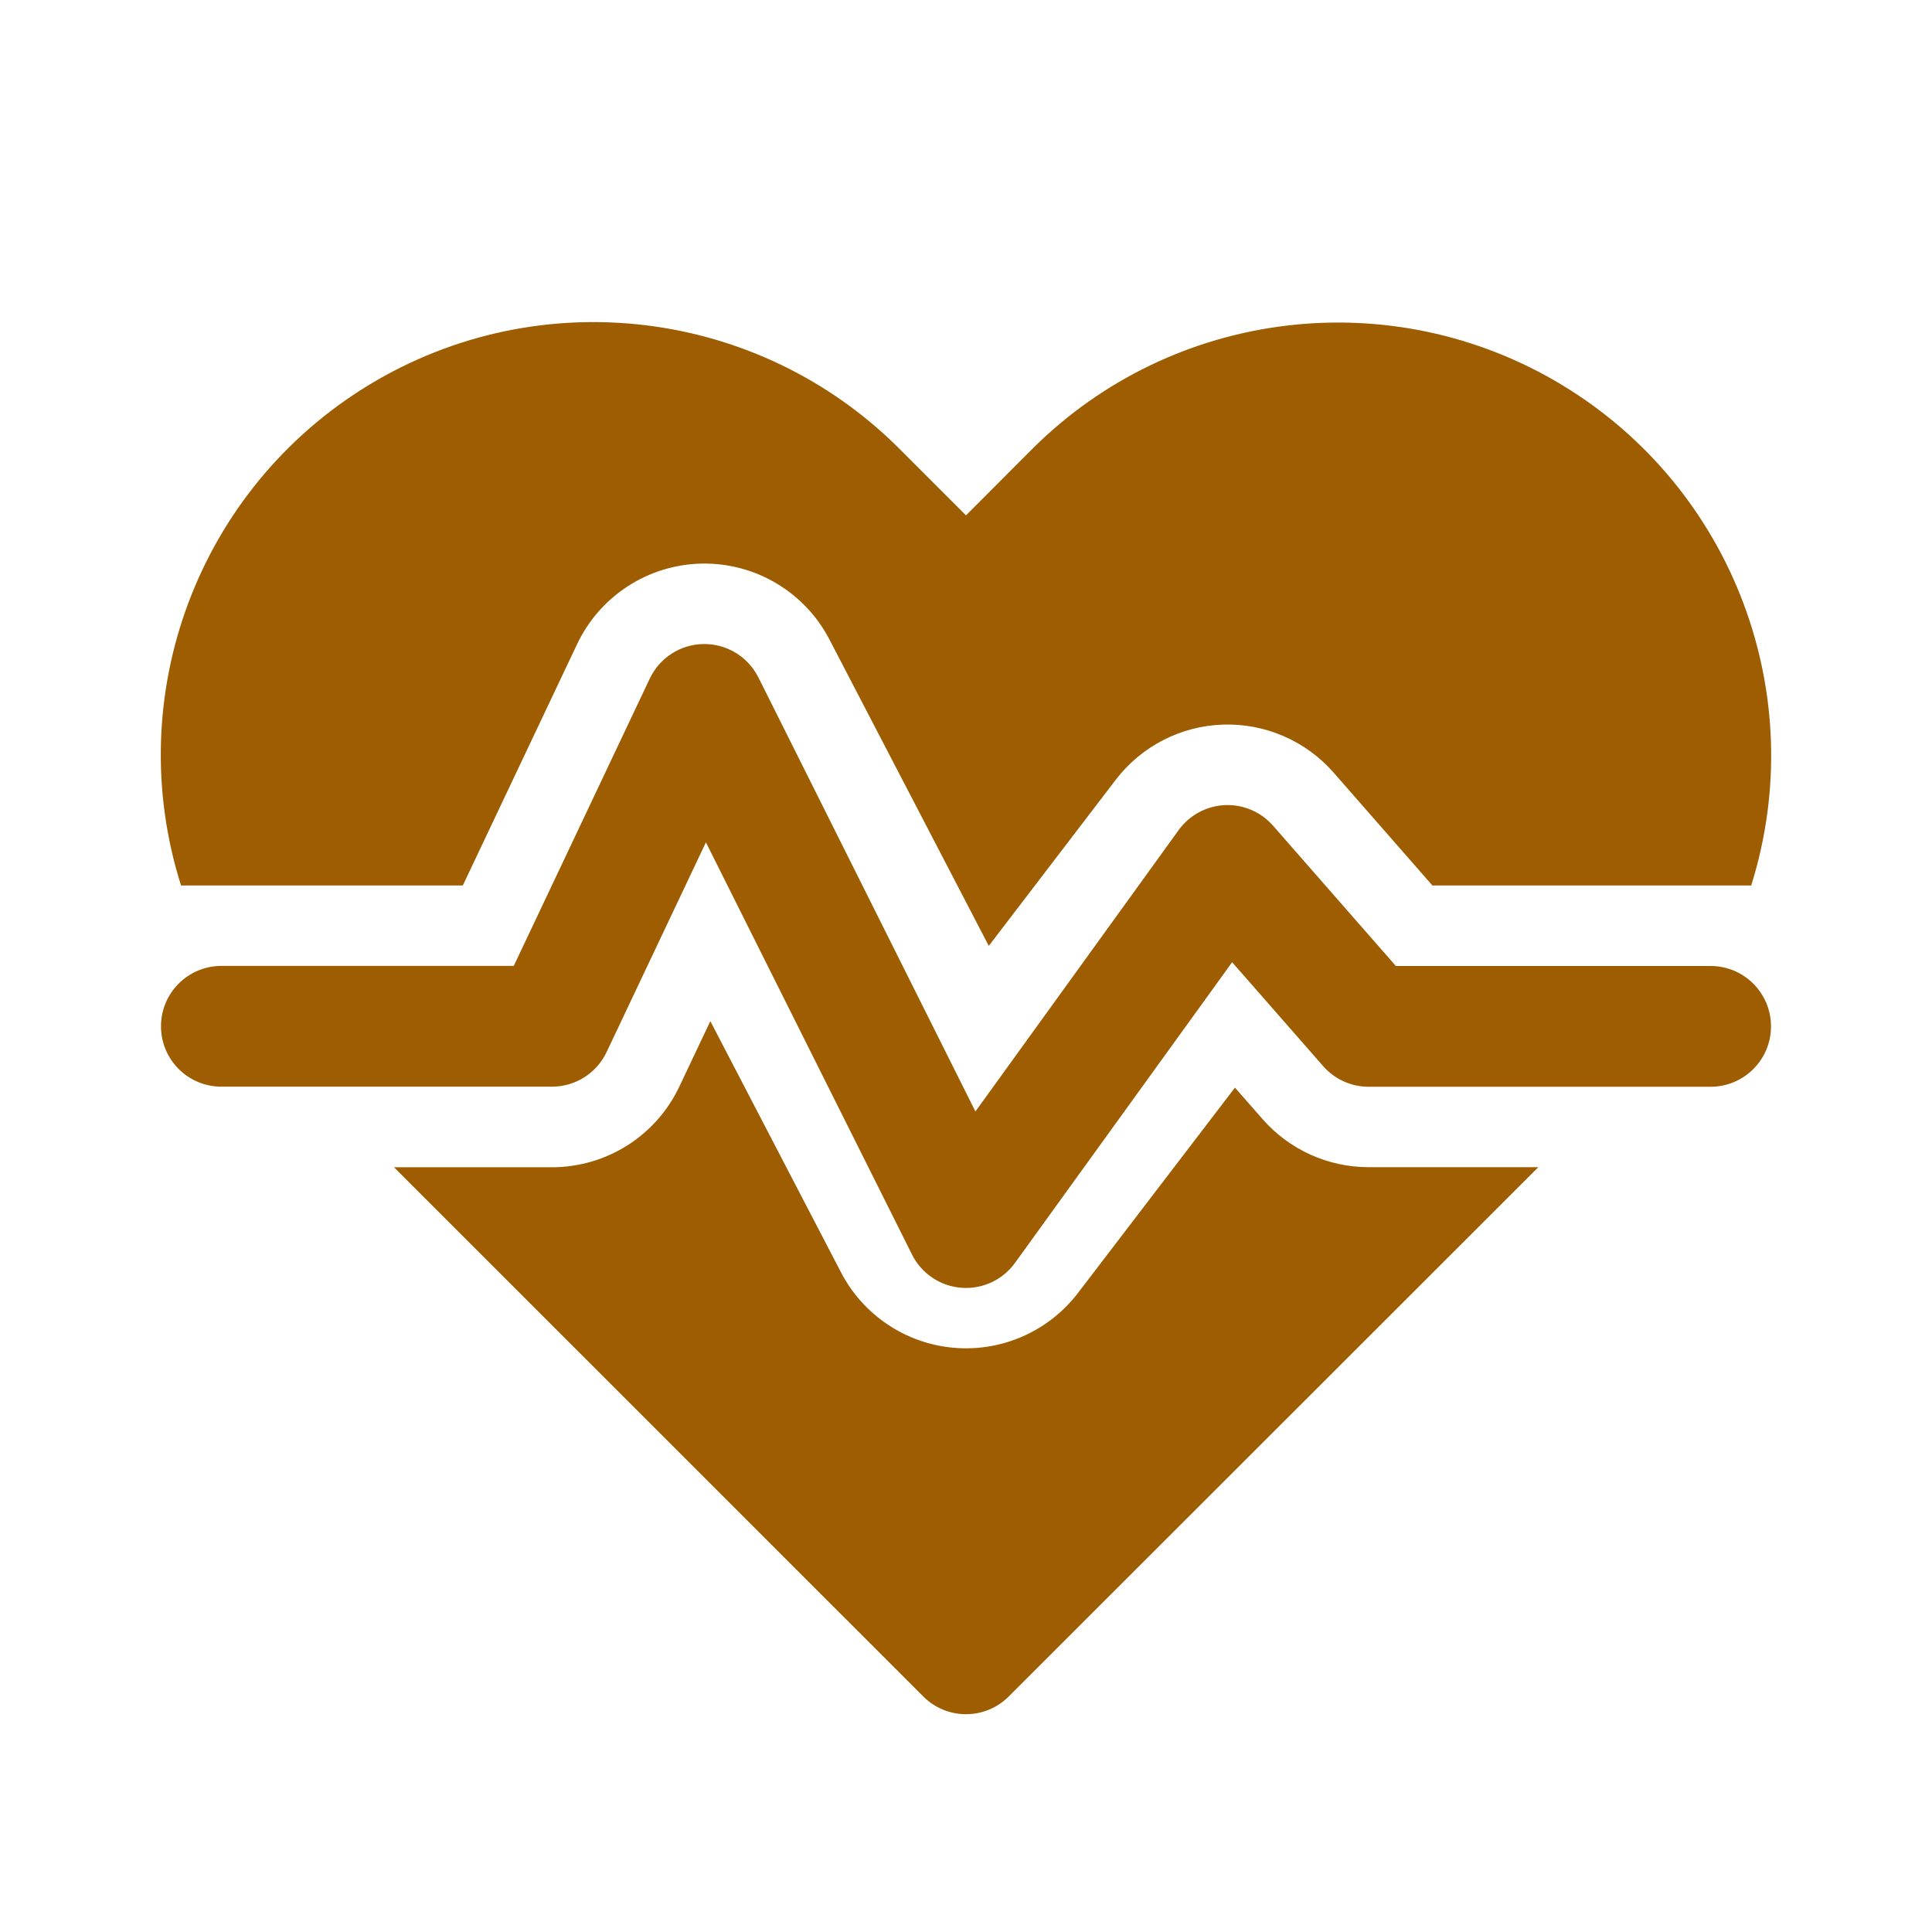
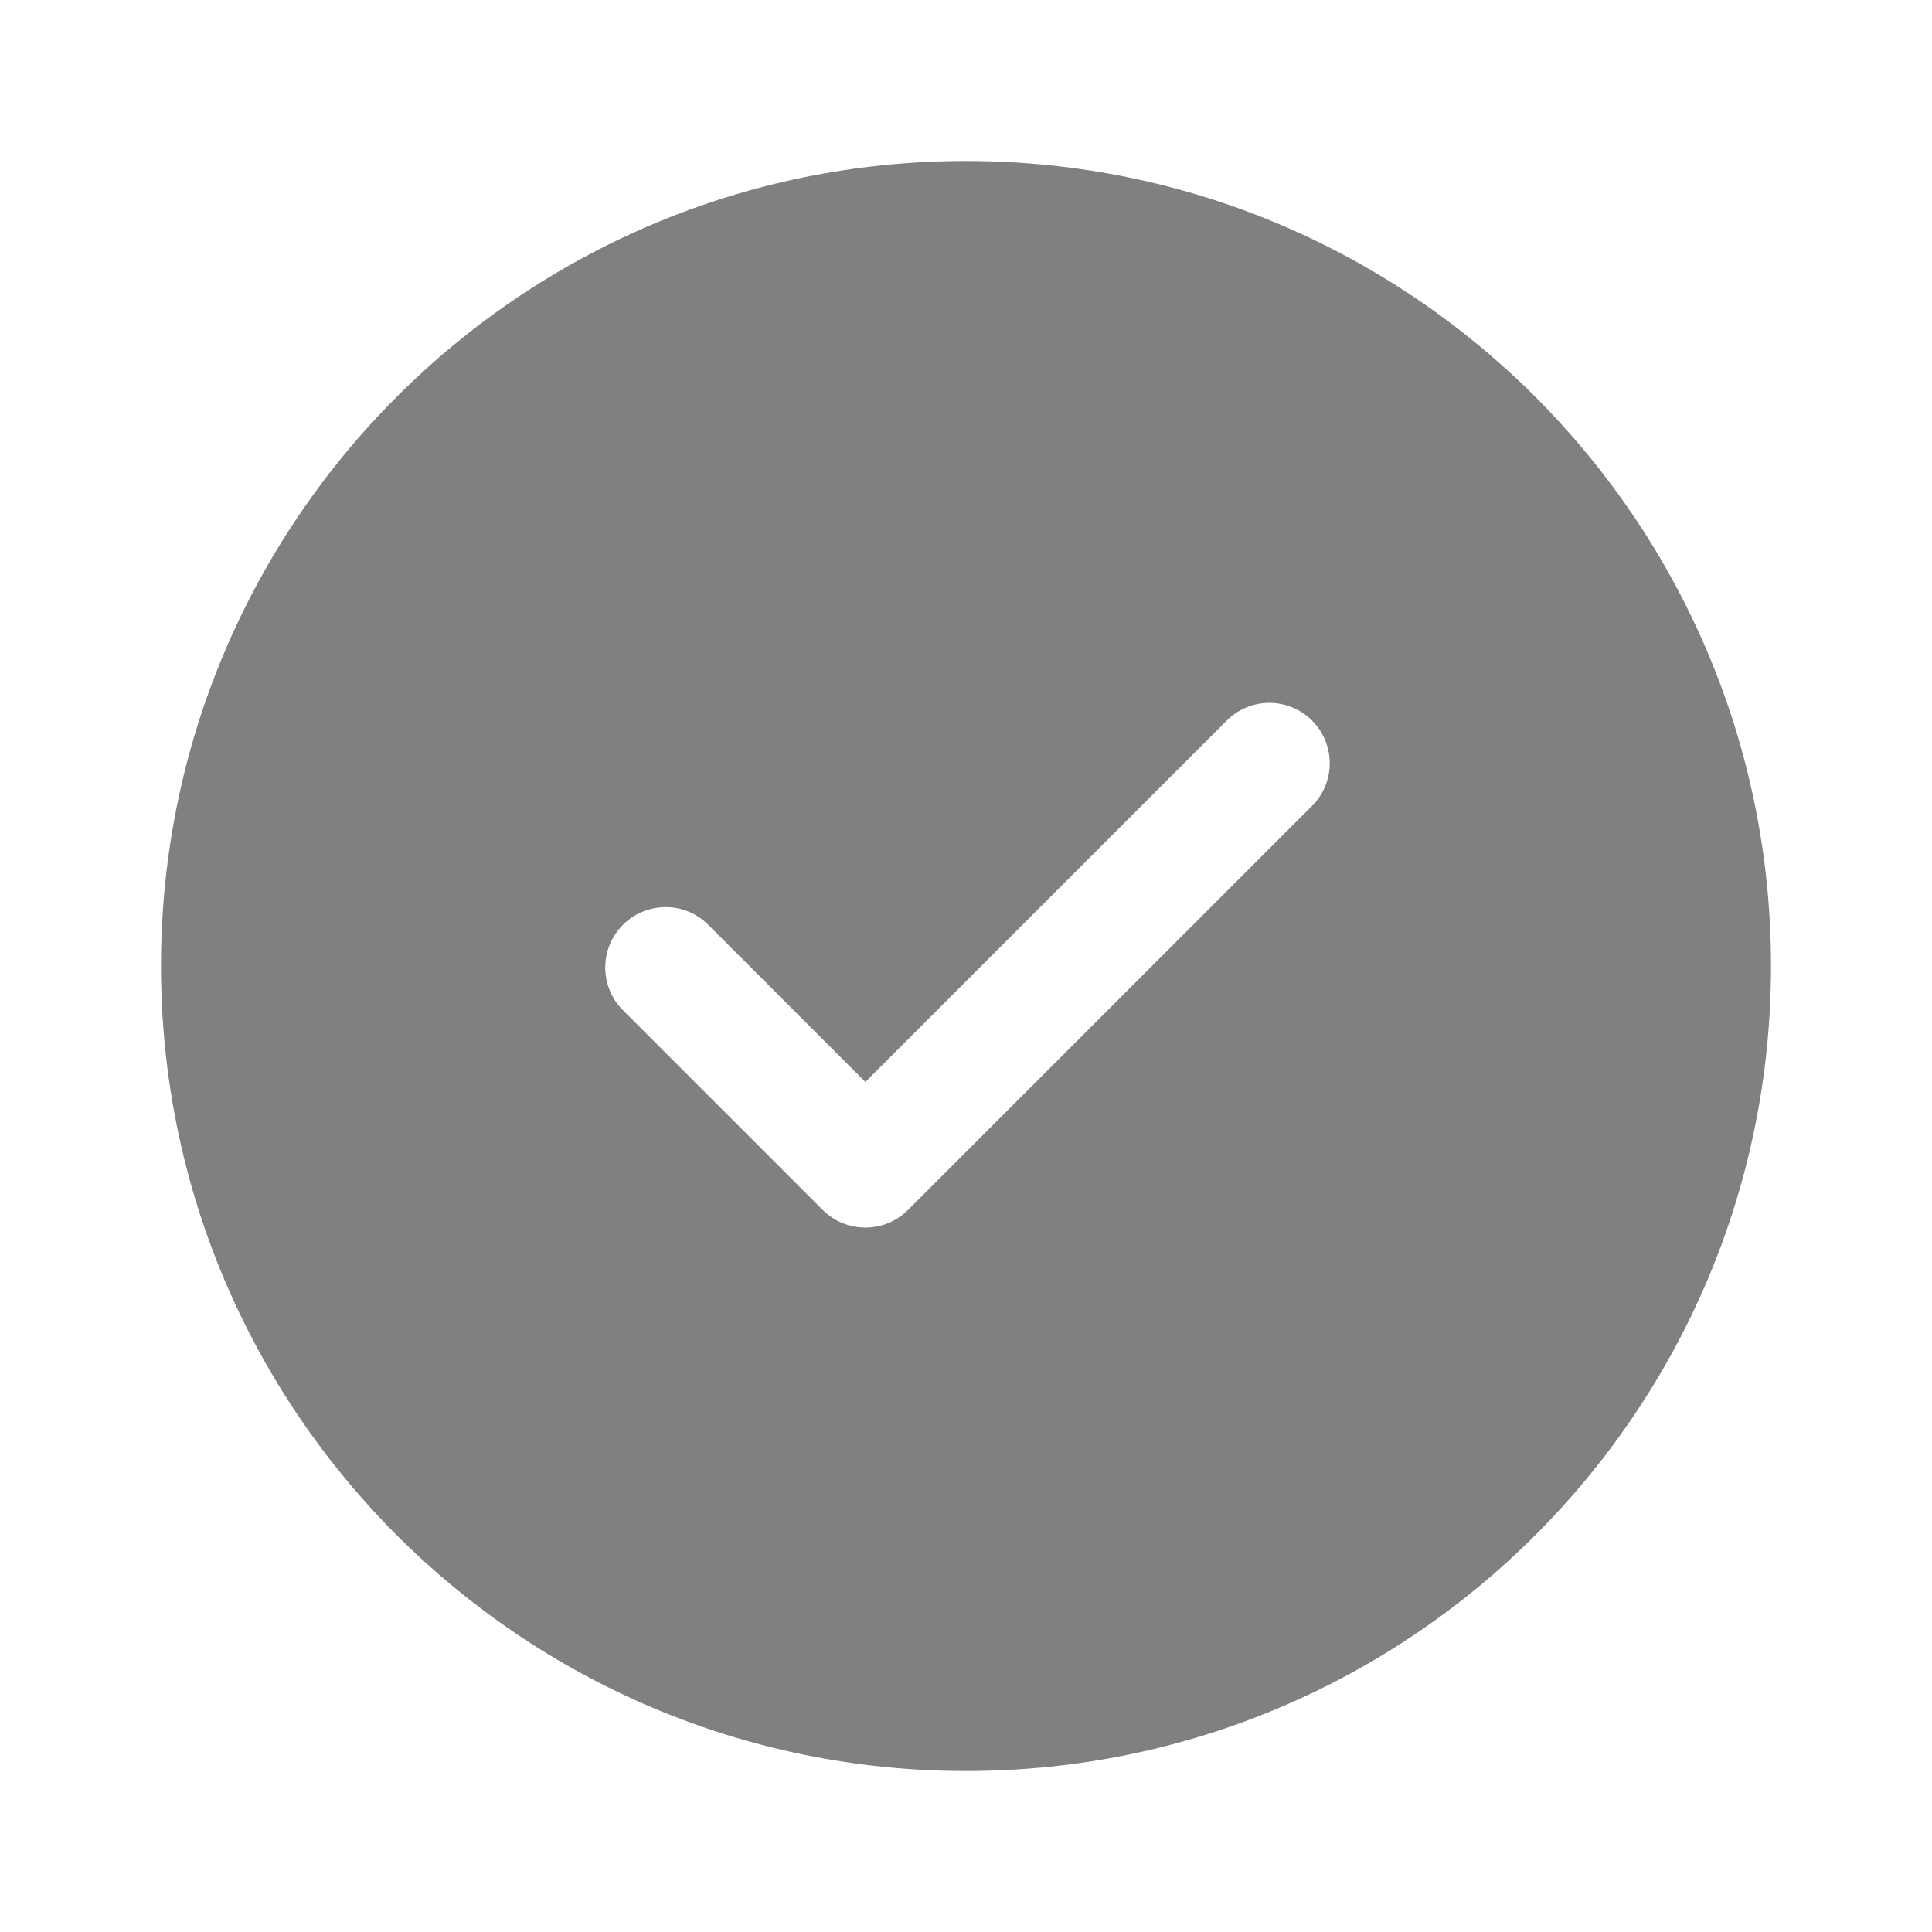
- <svg xmlns="http://www.w3.org/2000/svg" width="16" height="16" fill="none" viewBox="0 0 24 24">
-   <path d="m12.82 5.58-.82.822-.824-.824A5.375 5.375 0 0 0 2.249 11h3.5l1.42-2.998a1.75 1.75 0 0 1 3.134-.059l1.98 3.807 1.577-2.063a1.75 1.75 0 0 1 2.707-.089L17.794 11h3.96a5.38 5.38 0 0 0-8.934-5.42ZM11.47 21.075 4.894 14.5h1.963a1.75 1.75 0 0 0 1.582-1.002l.385-.813 1.624 3.122a1.75 1.75 0 0 0 2.942.256l1.951-2.552.342.39c.332.38.813.598 1.317.598h2.11l-6.58 6.576a.75.75 0 0 1-1.06 0Z" fill="#9d5d00" />
-   <path d="M9.42 8.414a.75.75 0 0 0-1.348.015l-1.69 3.57H2.75a.75.75 0 0 0 0 1.5h4.107a.75.75 0 0 0 .678-.429l1.234-2.606 2.56 5.12a.75.75 0 0 0 1.279.105l2.698-3.736 1.13 1.29A.75.75 0 0 0 17 13.5h4.25a.75.75 0 0 0 0-1.5h-3.91l-1.526-1.743a.75.75 0 0 0-1.172.054l-2.525 3.496-2.696-5.392Z" fill="#9d5d00" />
+ <svg xmlns="http://www.w3.org/2000/svg" width="16" height="16" fill="#808080" viewBox="0 0 24 24">
+   <path d="M12 2c5.523 0 10 4.477 10 10s-4.477 10-10 10S2 17.523 2 12 6.477 2 12 2Zm3.22 6.97-4.47 4.47-1.97-1.97a.75.75 0 0 0-1.06 1.06l2.5 2.5a.75.75 0 0 0 1.06 0l5-5a.75.75 0 1 0-1.06-1.06Z" />
</svg>
